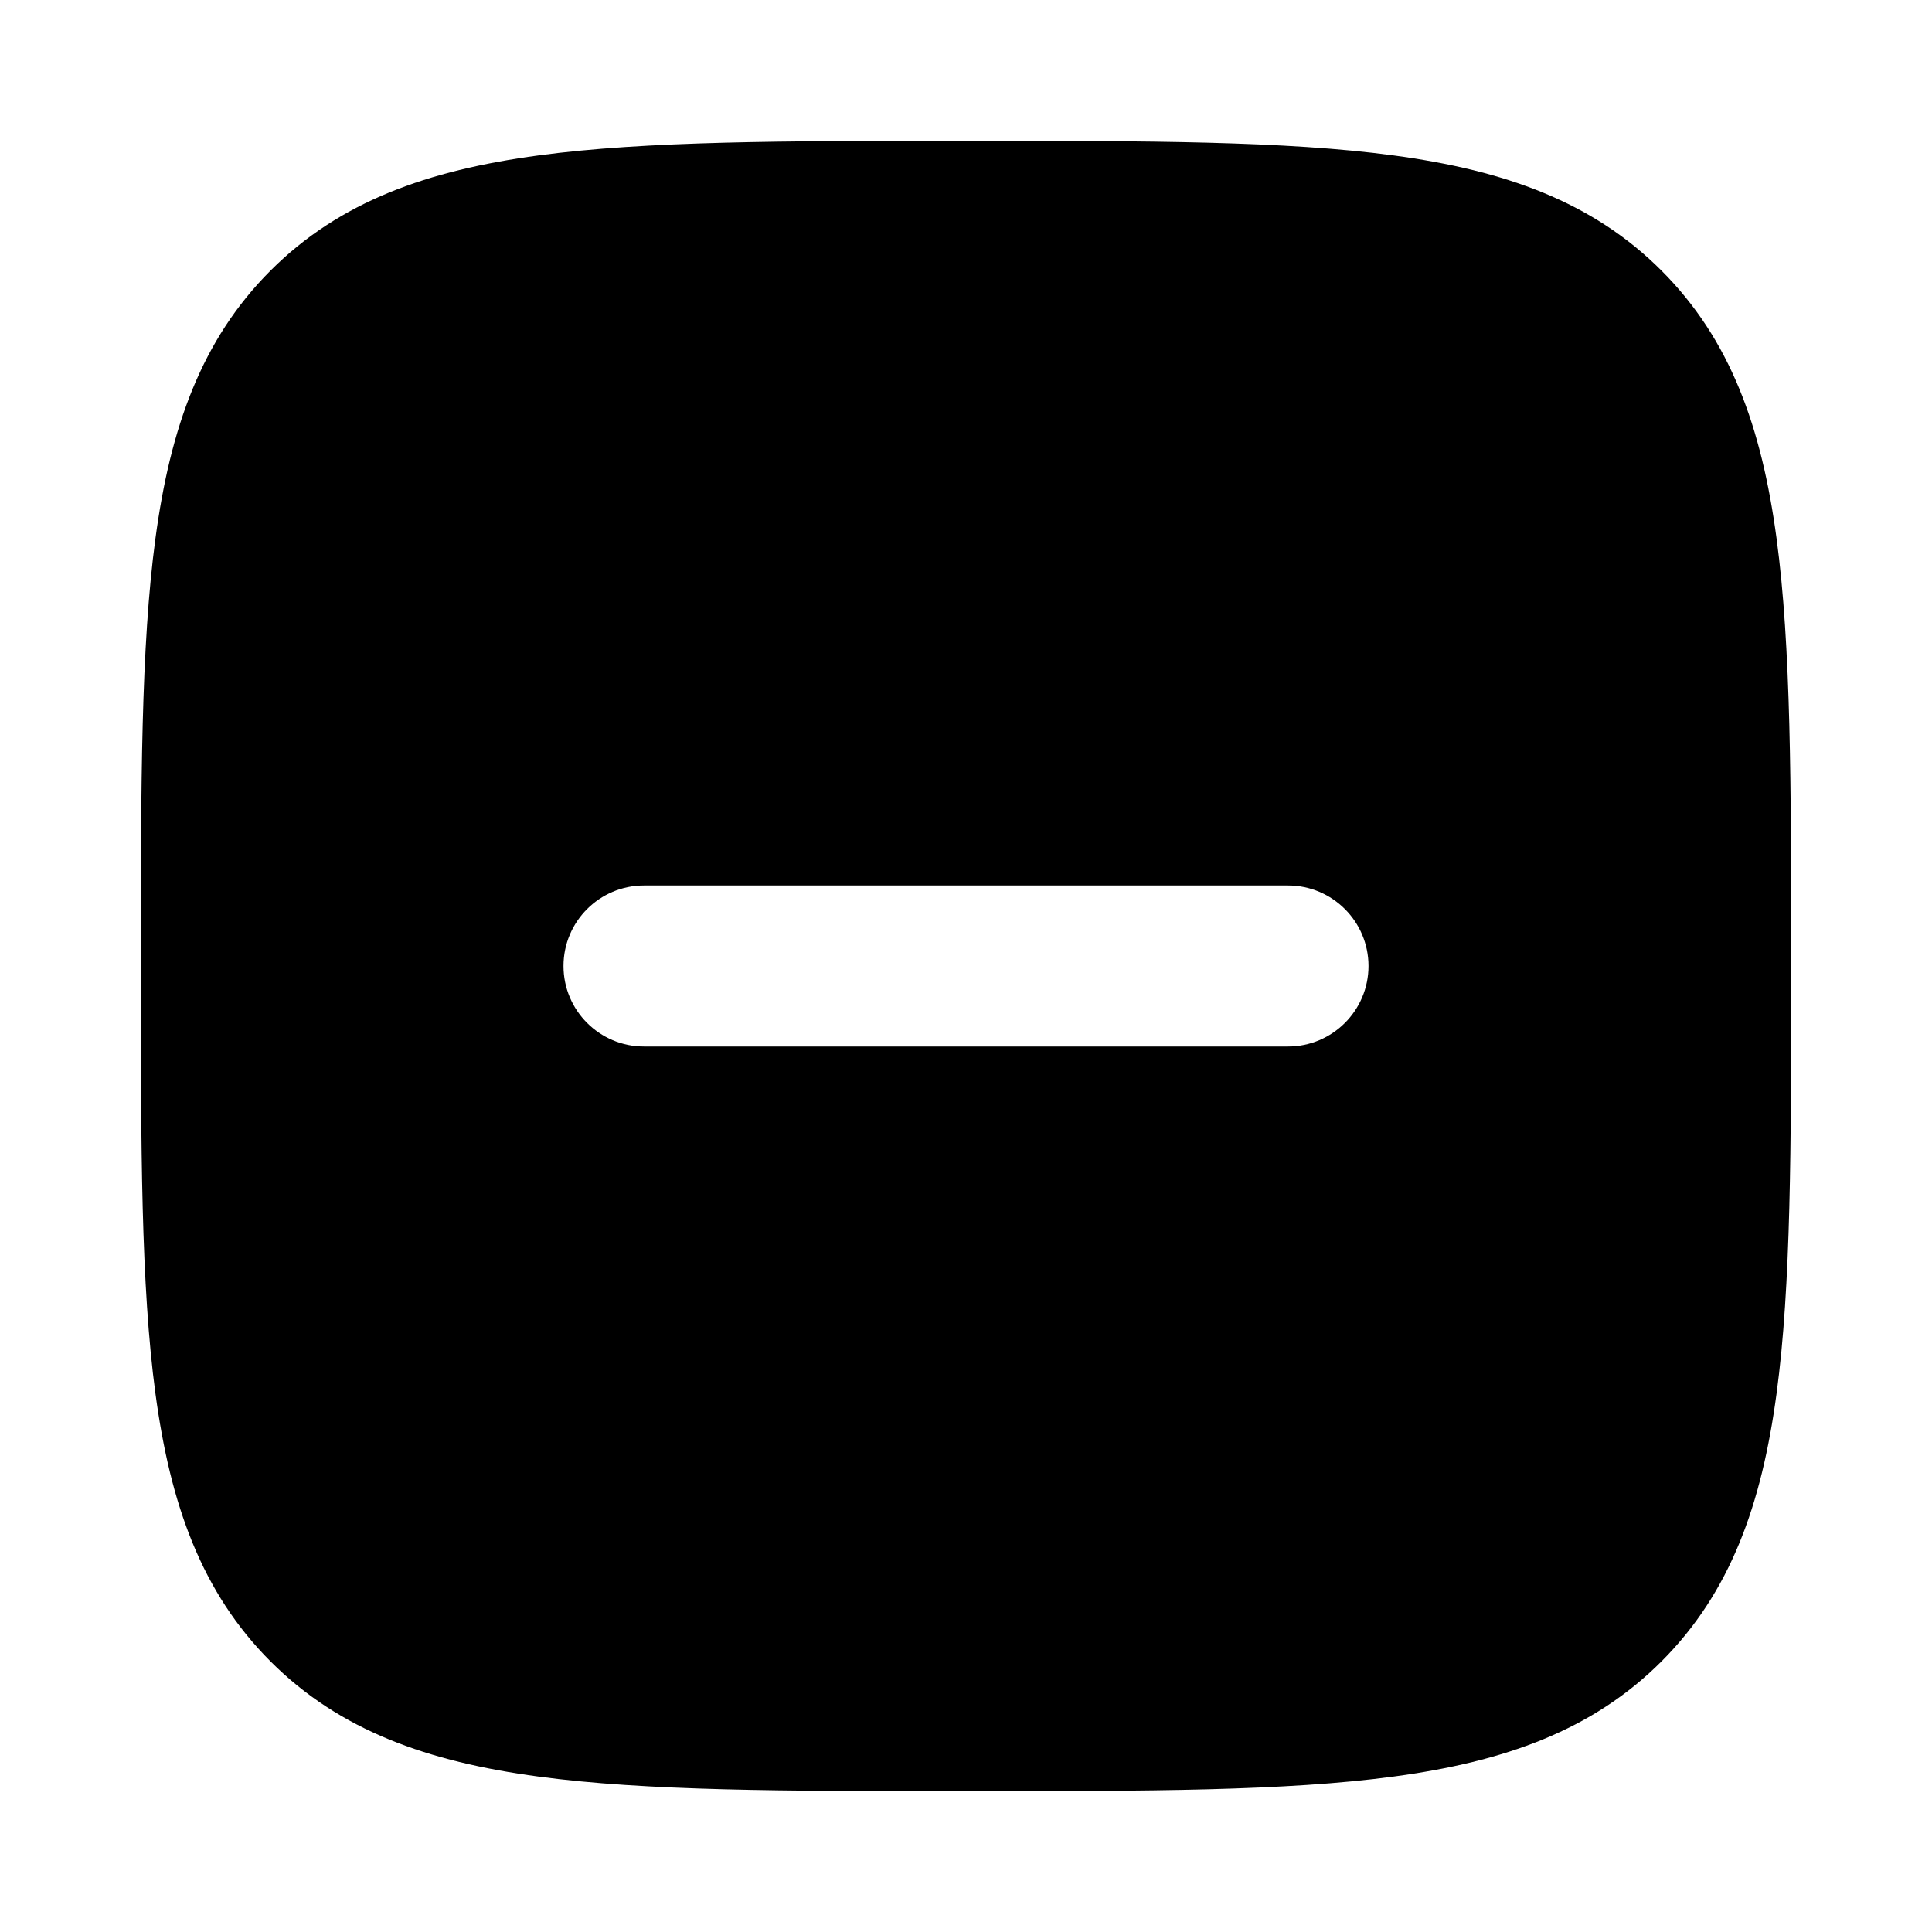
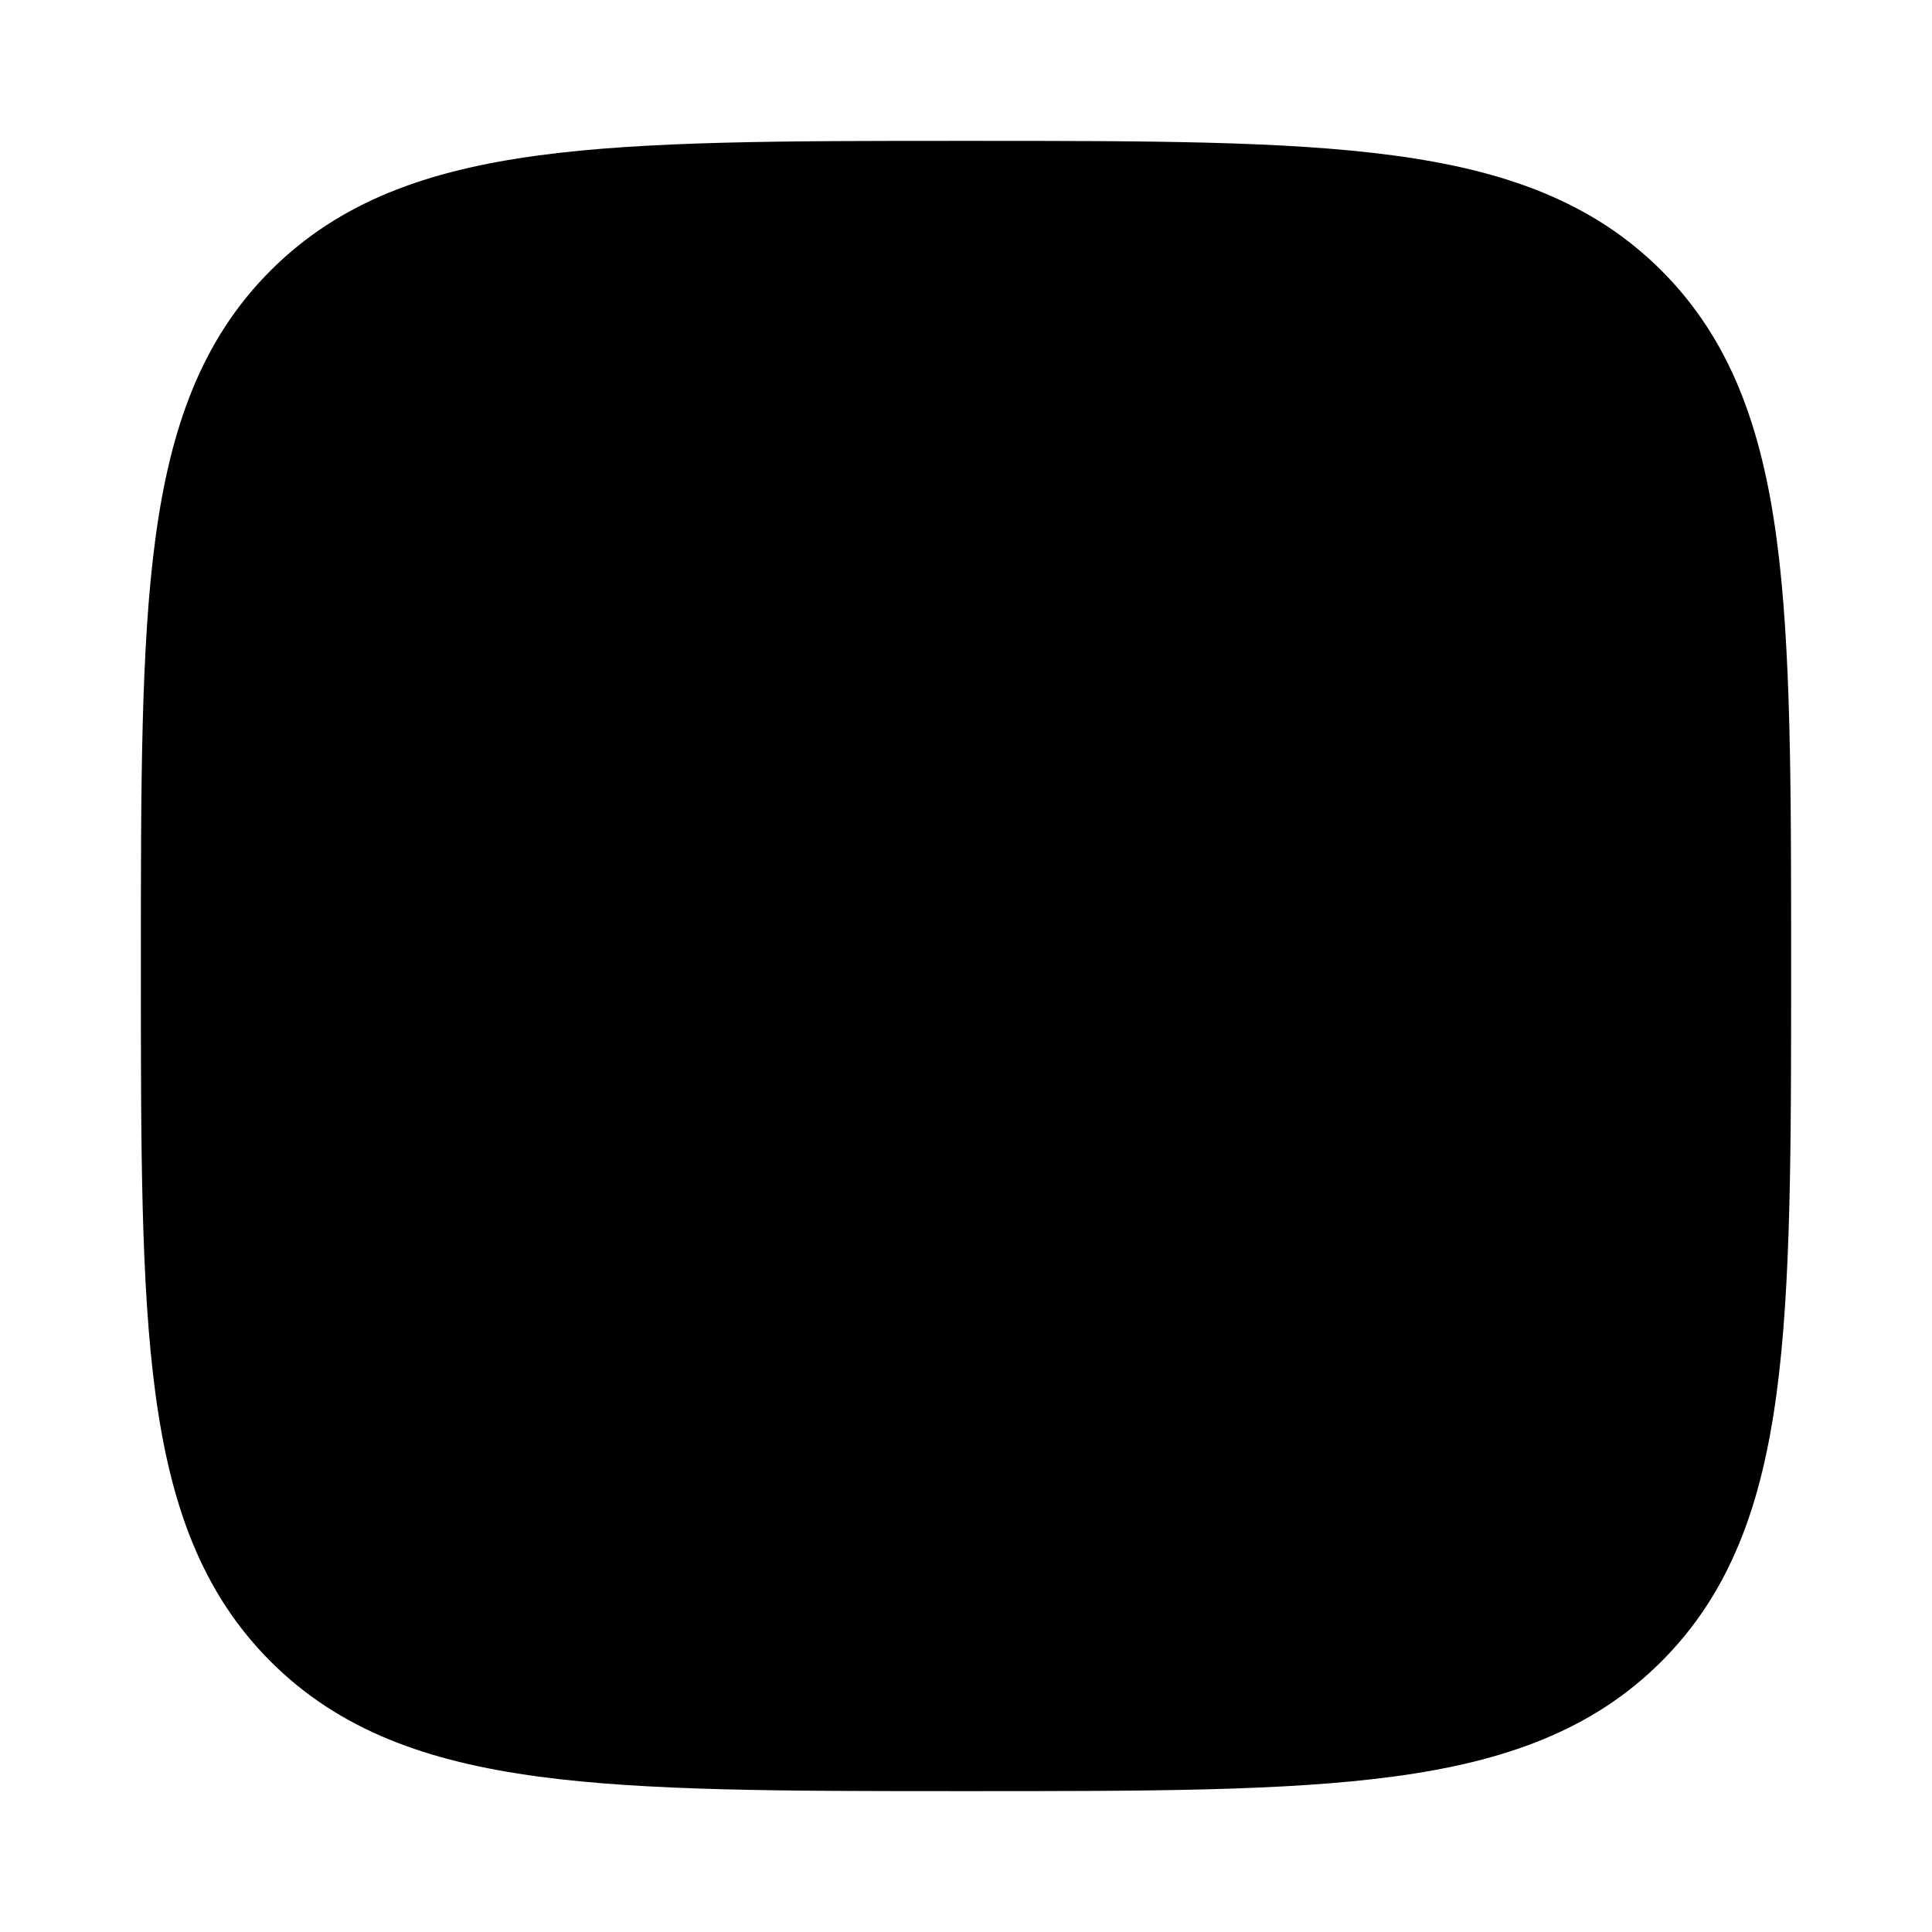
<svg xmlns="http://www.w3.org/2000/svg" viewBox="0 0 24 24" fill="none">
-   <path fill-rule="evenodd" clip-rule="evenodd" d="M17.312 1.931C15.969 1.75 14.248 1.75 12.057 1.75H11.943C9.752 1.75 8.031 1.75 6.688 1.931C5.311 2.116 4.219 2.503 3.361 3.361C2.503 4.219 2.116 5.311 1.931 6.688C1.75 8.031 1.75 9.752 1.75 11.943V12.057C1.75 14.248 1.75 15.969 1.931 17.312C2.116 18.689 2.503 19.781 3.361 20.639C4.219 21.497 5.311 21.884 6.688 22.069C8.031 22.25 9.752 22.25 11.943 22.25H12.057C14.248 22.25 15.969 22.25 17.312 22.069C18.689 21.884 19.781 21.497 20.639 20.639C21.497 19.781 21.884 18.689 22.069 17.312C22.25 15.969 22.25 14.248 22.25 12.057V11.943C22.25 9.752 22.25 8.031 22.069 6.688C21.884 5.311 21.497 4.219 20.639 3.361C19.781 2.503 18.689 2.116 17.312 1.931ZM8 11C7.448 11 7 11.448 7 12C7 12.552 7.448 13 8 13H16C16.552 13 17 12.552 17 12C17 11.448 16.552 11 16 11H8Z" fill="currentColor" />
+   <path fillRule="evenodd" clipRule="evenodd" d="M17.312 1.931C15.969 1.75 14.248 1.75 12.057 1.75H11.943C9.752 1.75 8.031 1.75 6.688 1.931C5.311 2.116 4.219 2.503 3.361 3.361C2.503 4.219 2.116 5.311 1.931 6.688C1.75 8.031 1.75 9.752 1.75 11.943V12.057C1.75 14.248 1.75 15.969 1.931 17.312C2.116 18.689 2.503 19.781 3.361 20.639C4.219 21.497 5.311 21.884 6.688 22.069C8.031 22.25 9.752 22.25 11.943 22.25H12.057C14.248 22.25 15.969 22.25 17.312 22.069C18.689 21.884 19.781 21.497 20.639 20.639C21.497 19.781 21.884 18.689 22.069 17.312C22.25 15.969 22.25 14.248 22.25 12.057V11.943C22.25 9.752 22.25 8.031 22.069 6.688C21.884 5.311 21.497 4.219 20.639 3.361C19.781 2.503 18.689 2.116 17.312 1.931ZM8 11C7.448 11 7 11.448 7 12C7 12.552 7.448 13 8 13H16C16.552 13 17 12.552 17 12C17 11.448 16.552 11 16 11H8Z" fill="currentColor" />
</svg>
